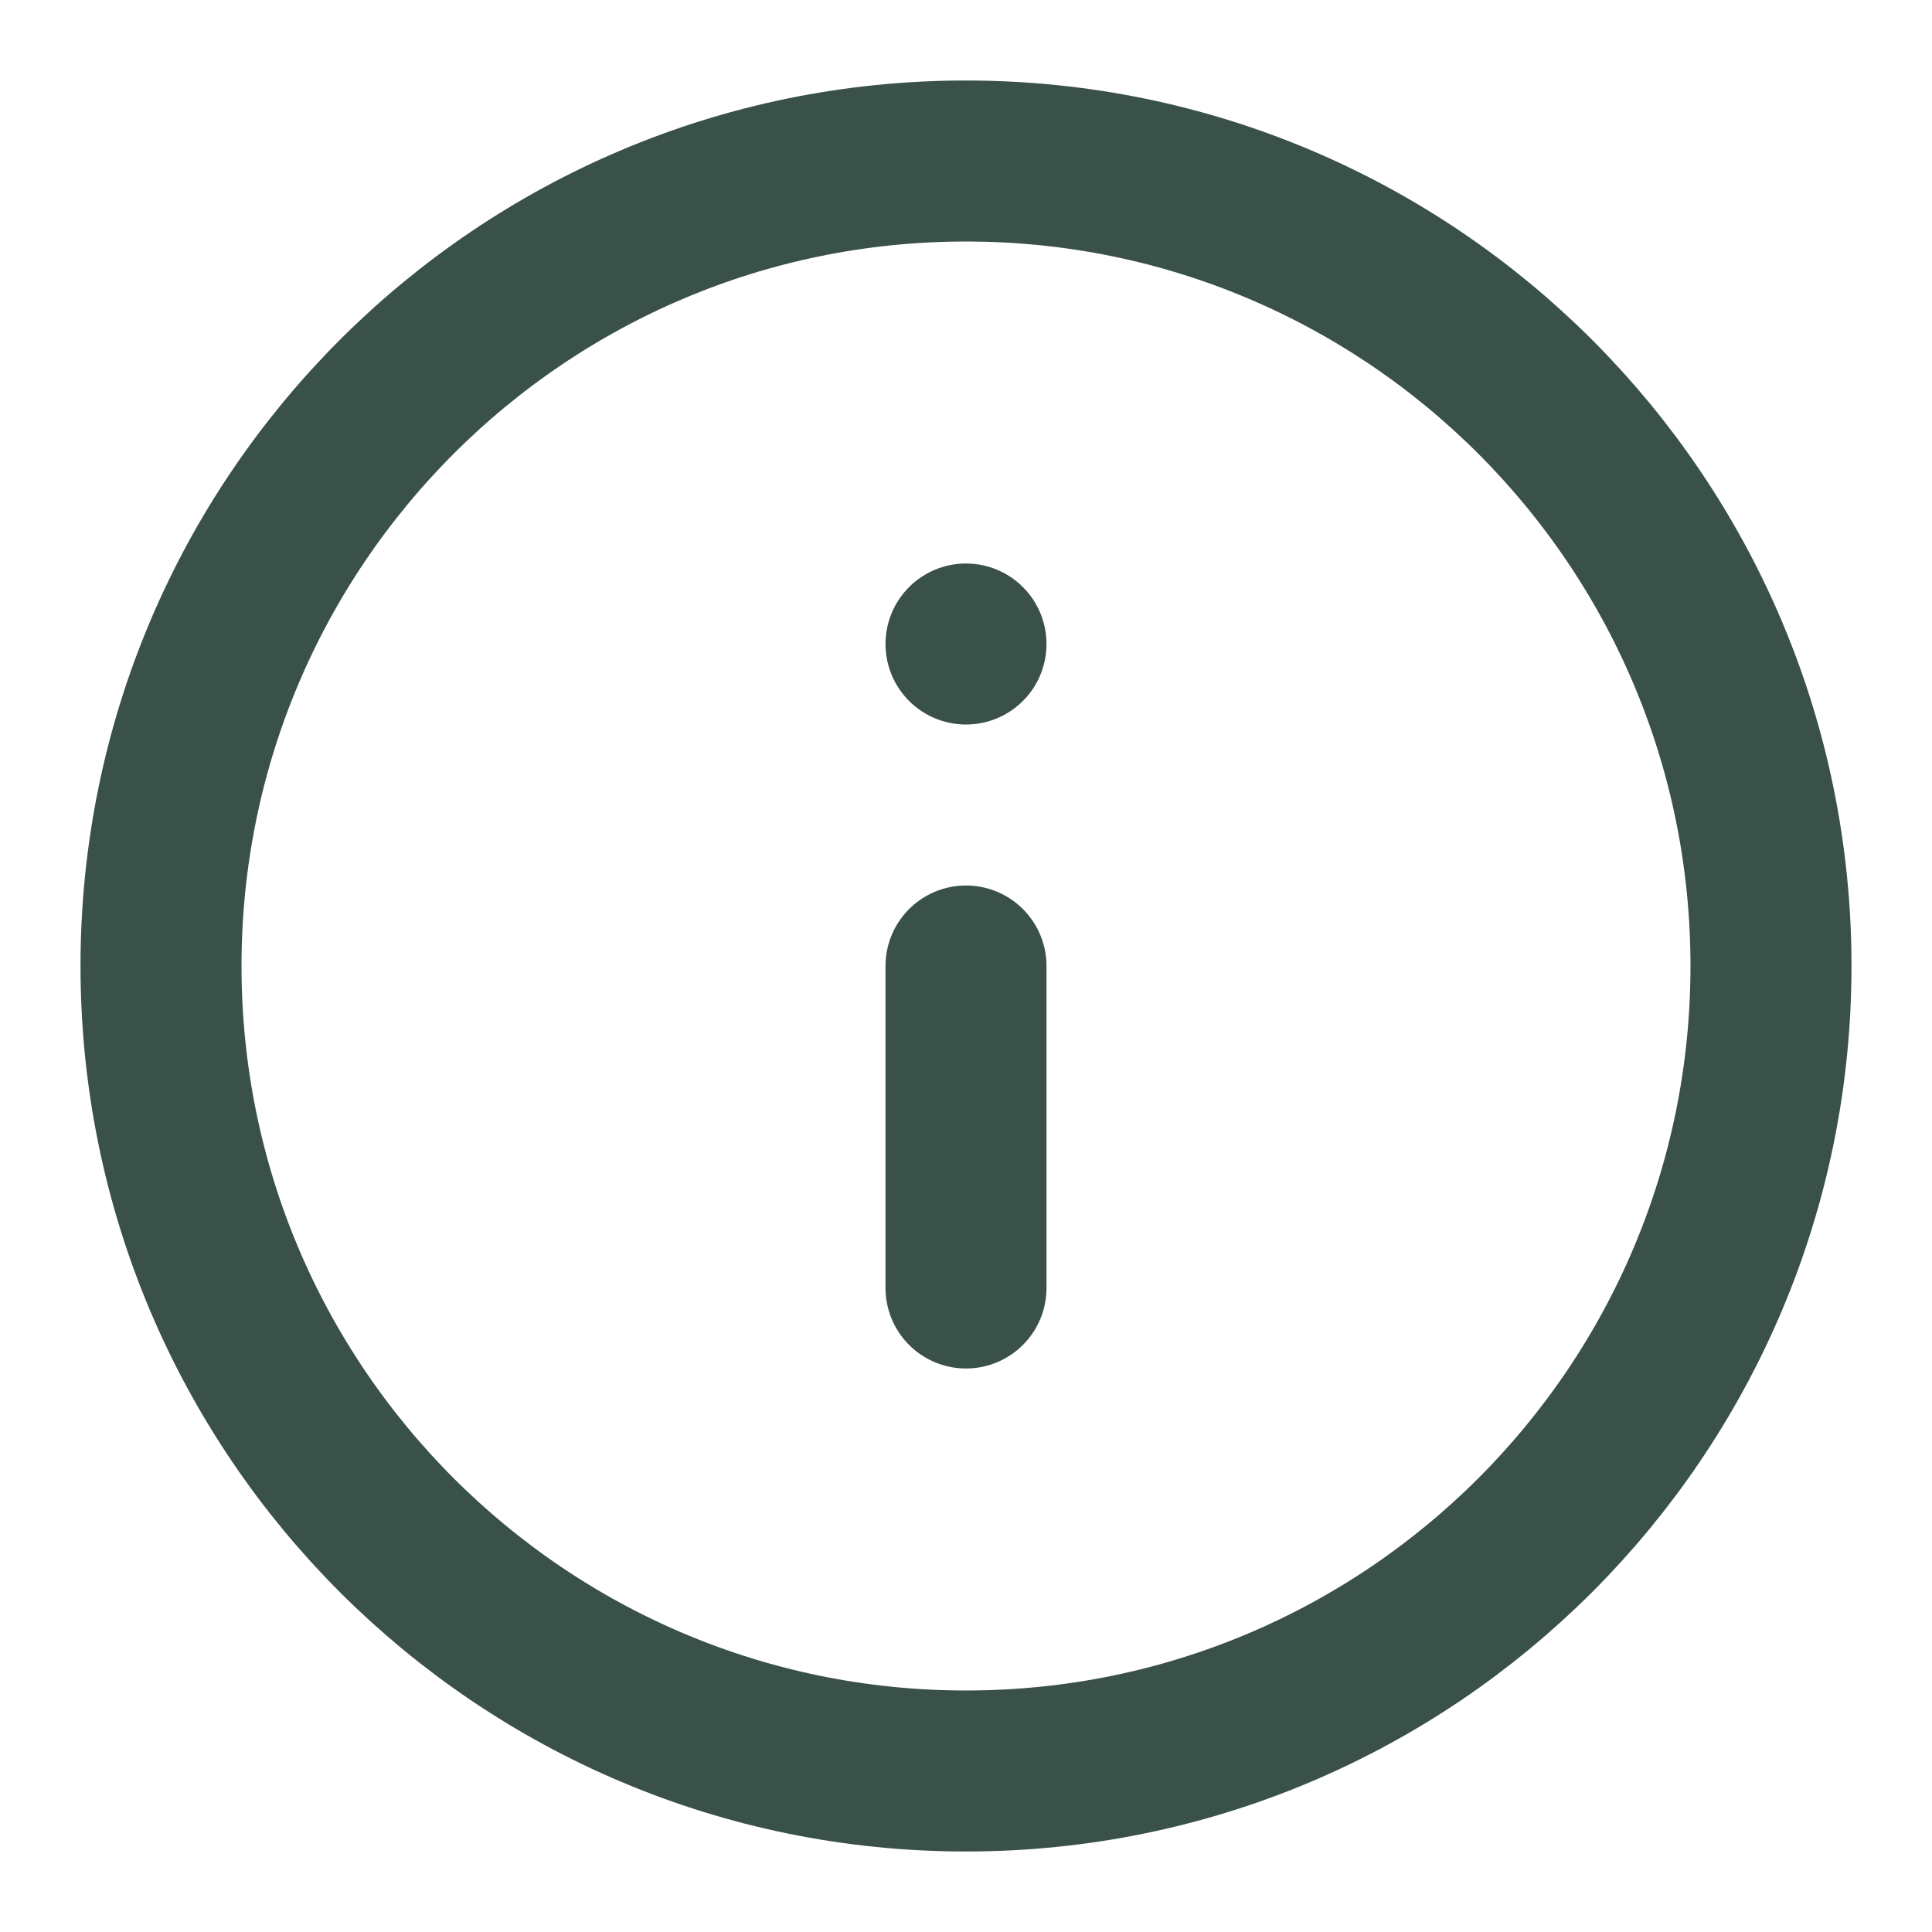
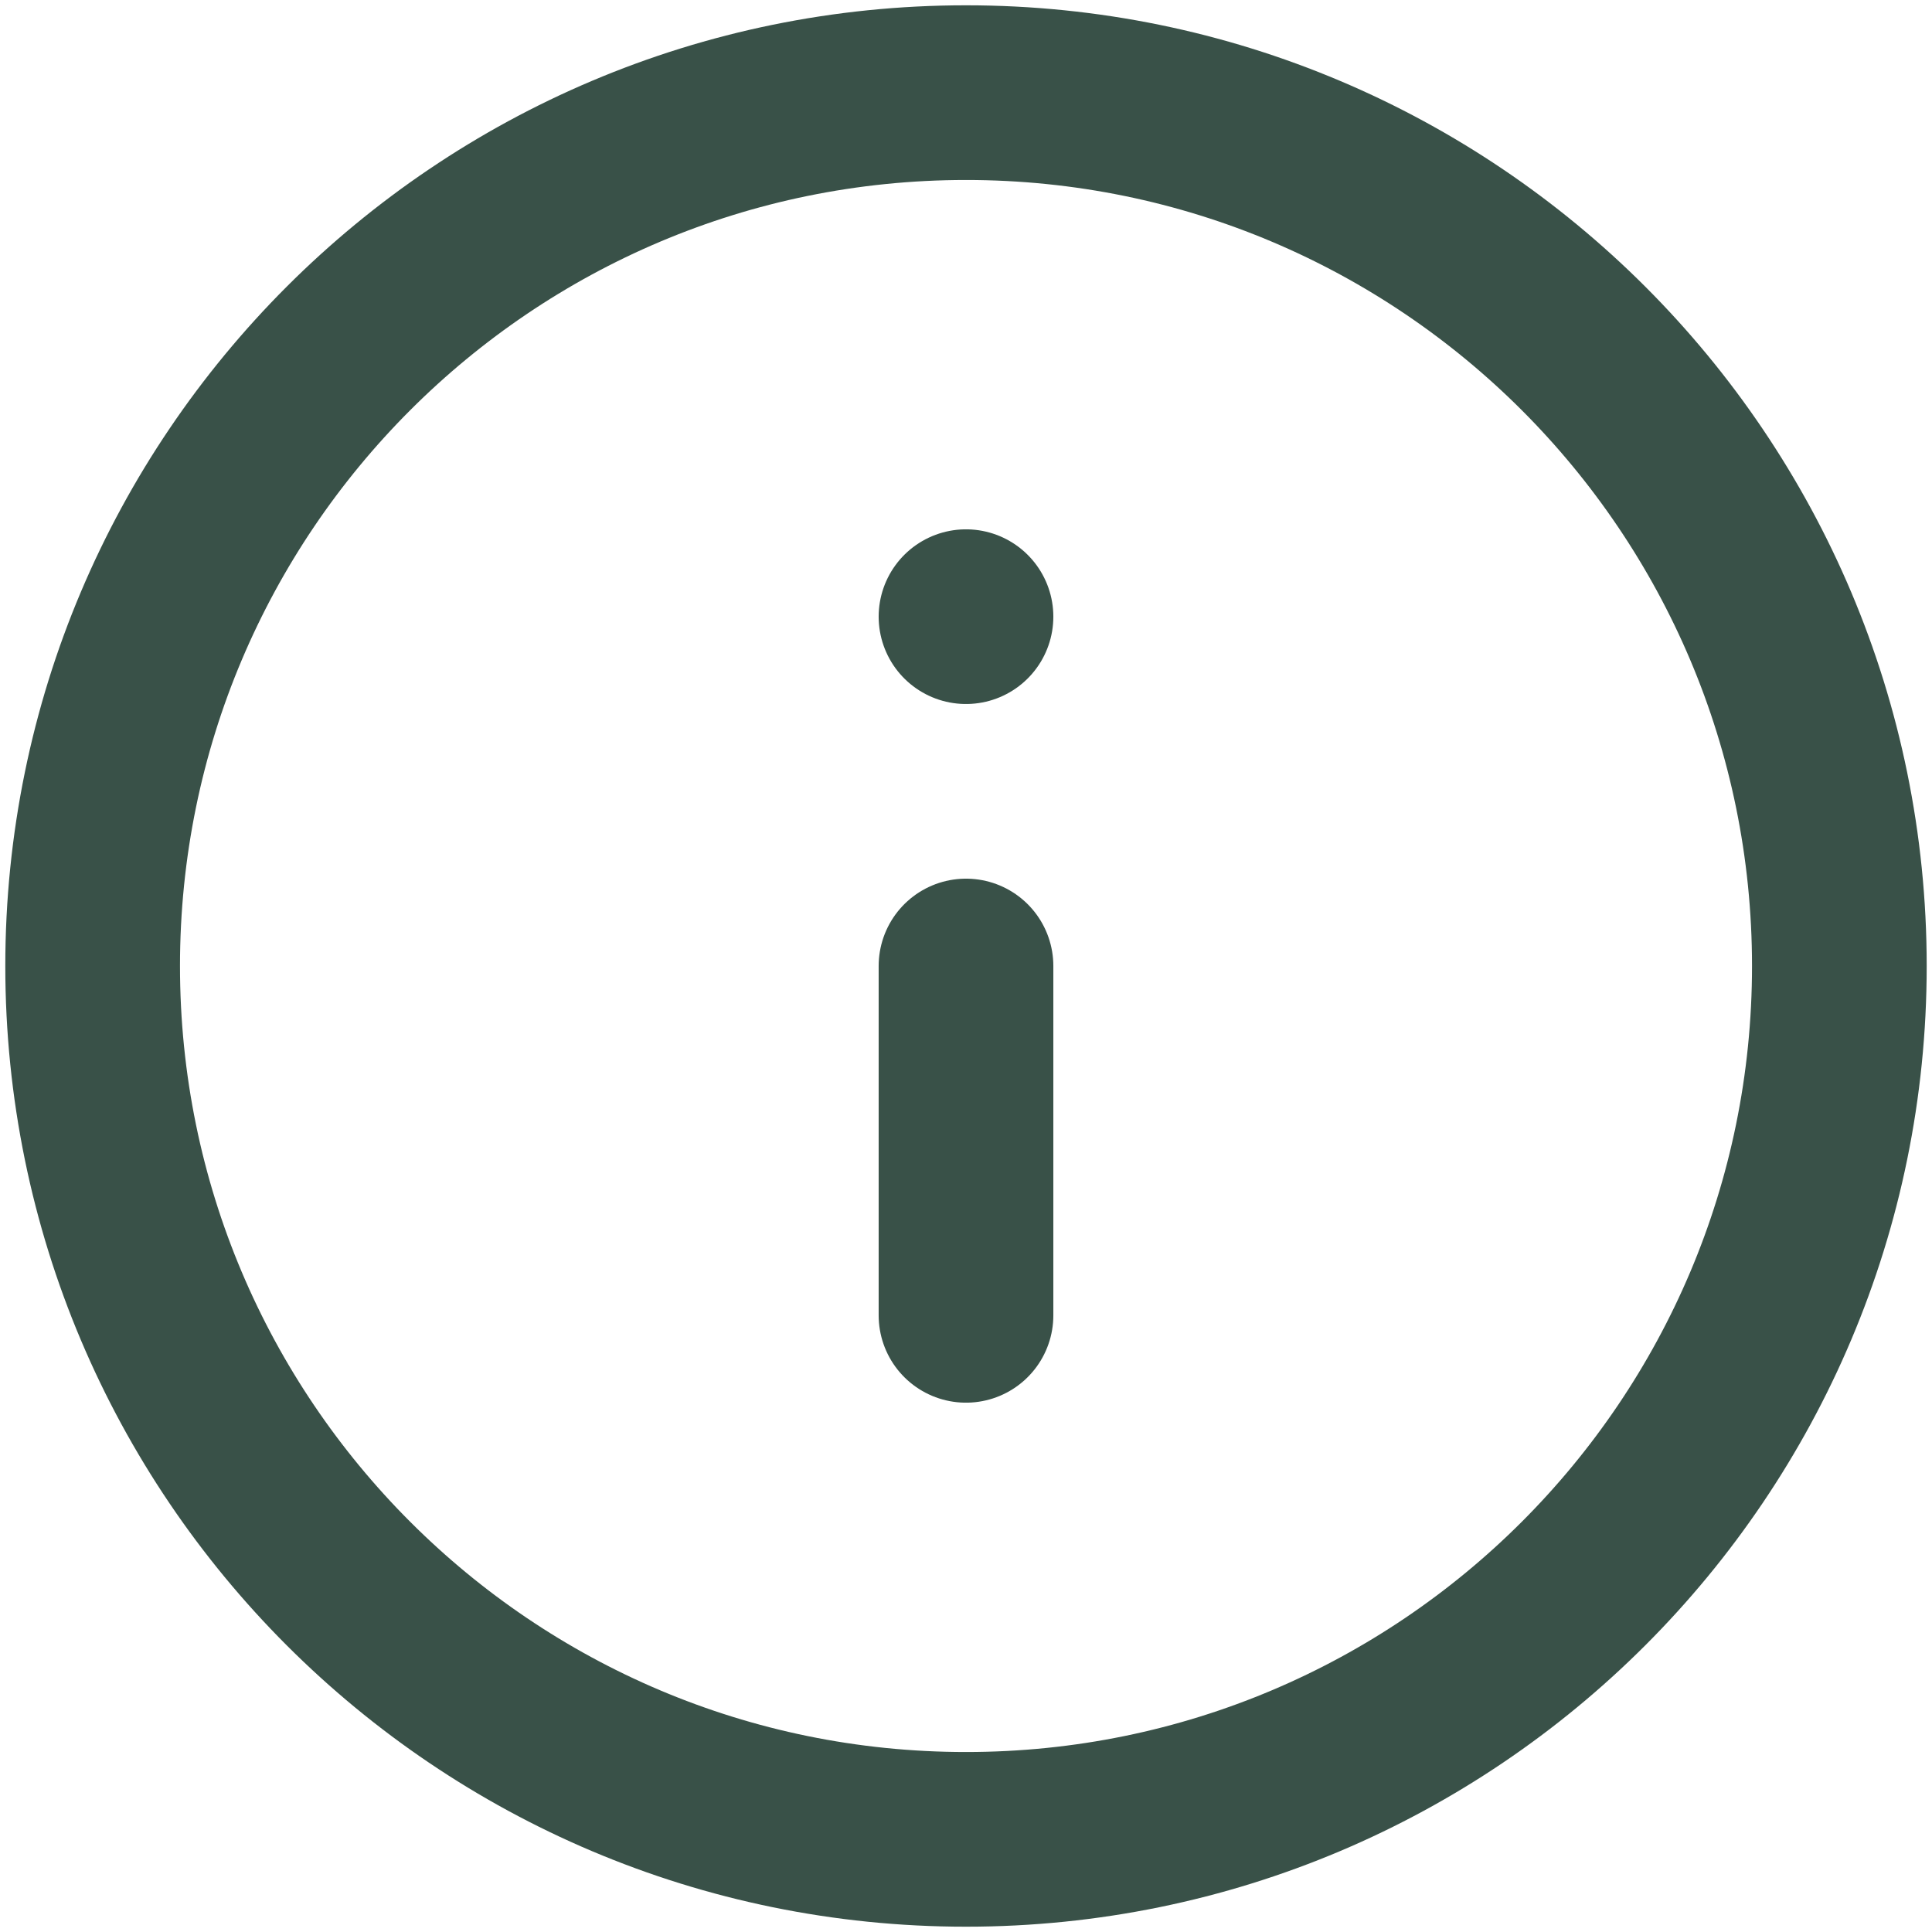
- <svg xmlns="http://www.w3.org/2000/svg" id="Ebene_1" version="1.1" viewBox="0 0 800 800">
+ <svg xmlns="http://www.w3.org/2000/svg" id="Ebene_1" version="1.1" viewBox="0 0 737.38 737.38">
  <defs>
    <style>
      .st0 {
        fill: none;
        stroke: #395148;
        stroke-linecap: round;
        stroke-linejoin: round;
        stroke-width: 66.67px;
      }
    </style>
  </defs>
  <g id="Complete">
    <g id="info-circle">
      <g>
-         <circle id="_--Circle" class="st0" cx="400" cy="400" r="333.33" />
-         <line class="st0" x1="400" y1="400" x2="400" y2="533.33" />
-         <line class="st0" x1="400" y1="266.67" x2="400" y2="266.67" />
+         <circle id="_--Circle" class="st0" cx="368.69" cy="368.69" r="333.33" />
+         <line class="st0" x1="368.69" y1="368.69" x2="368.69" y2="502.02" />
+         <line class="st0" x1="368.69" y1="235.36" x2="368.69" y2="235.36" />
      </g>
    </g>
  </g>
</svg>
